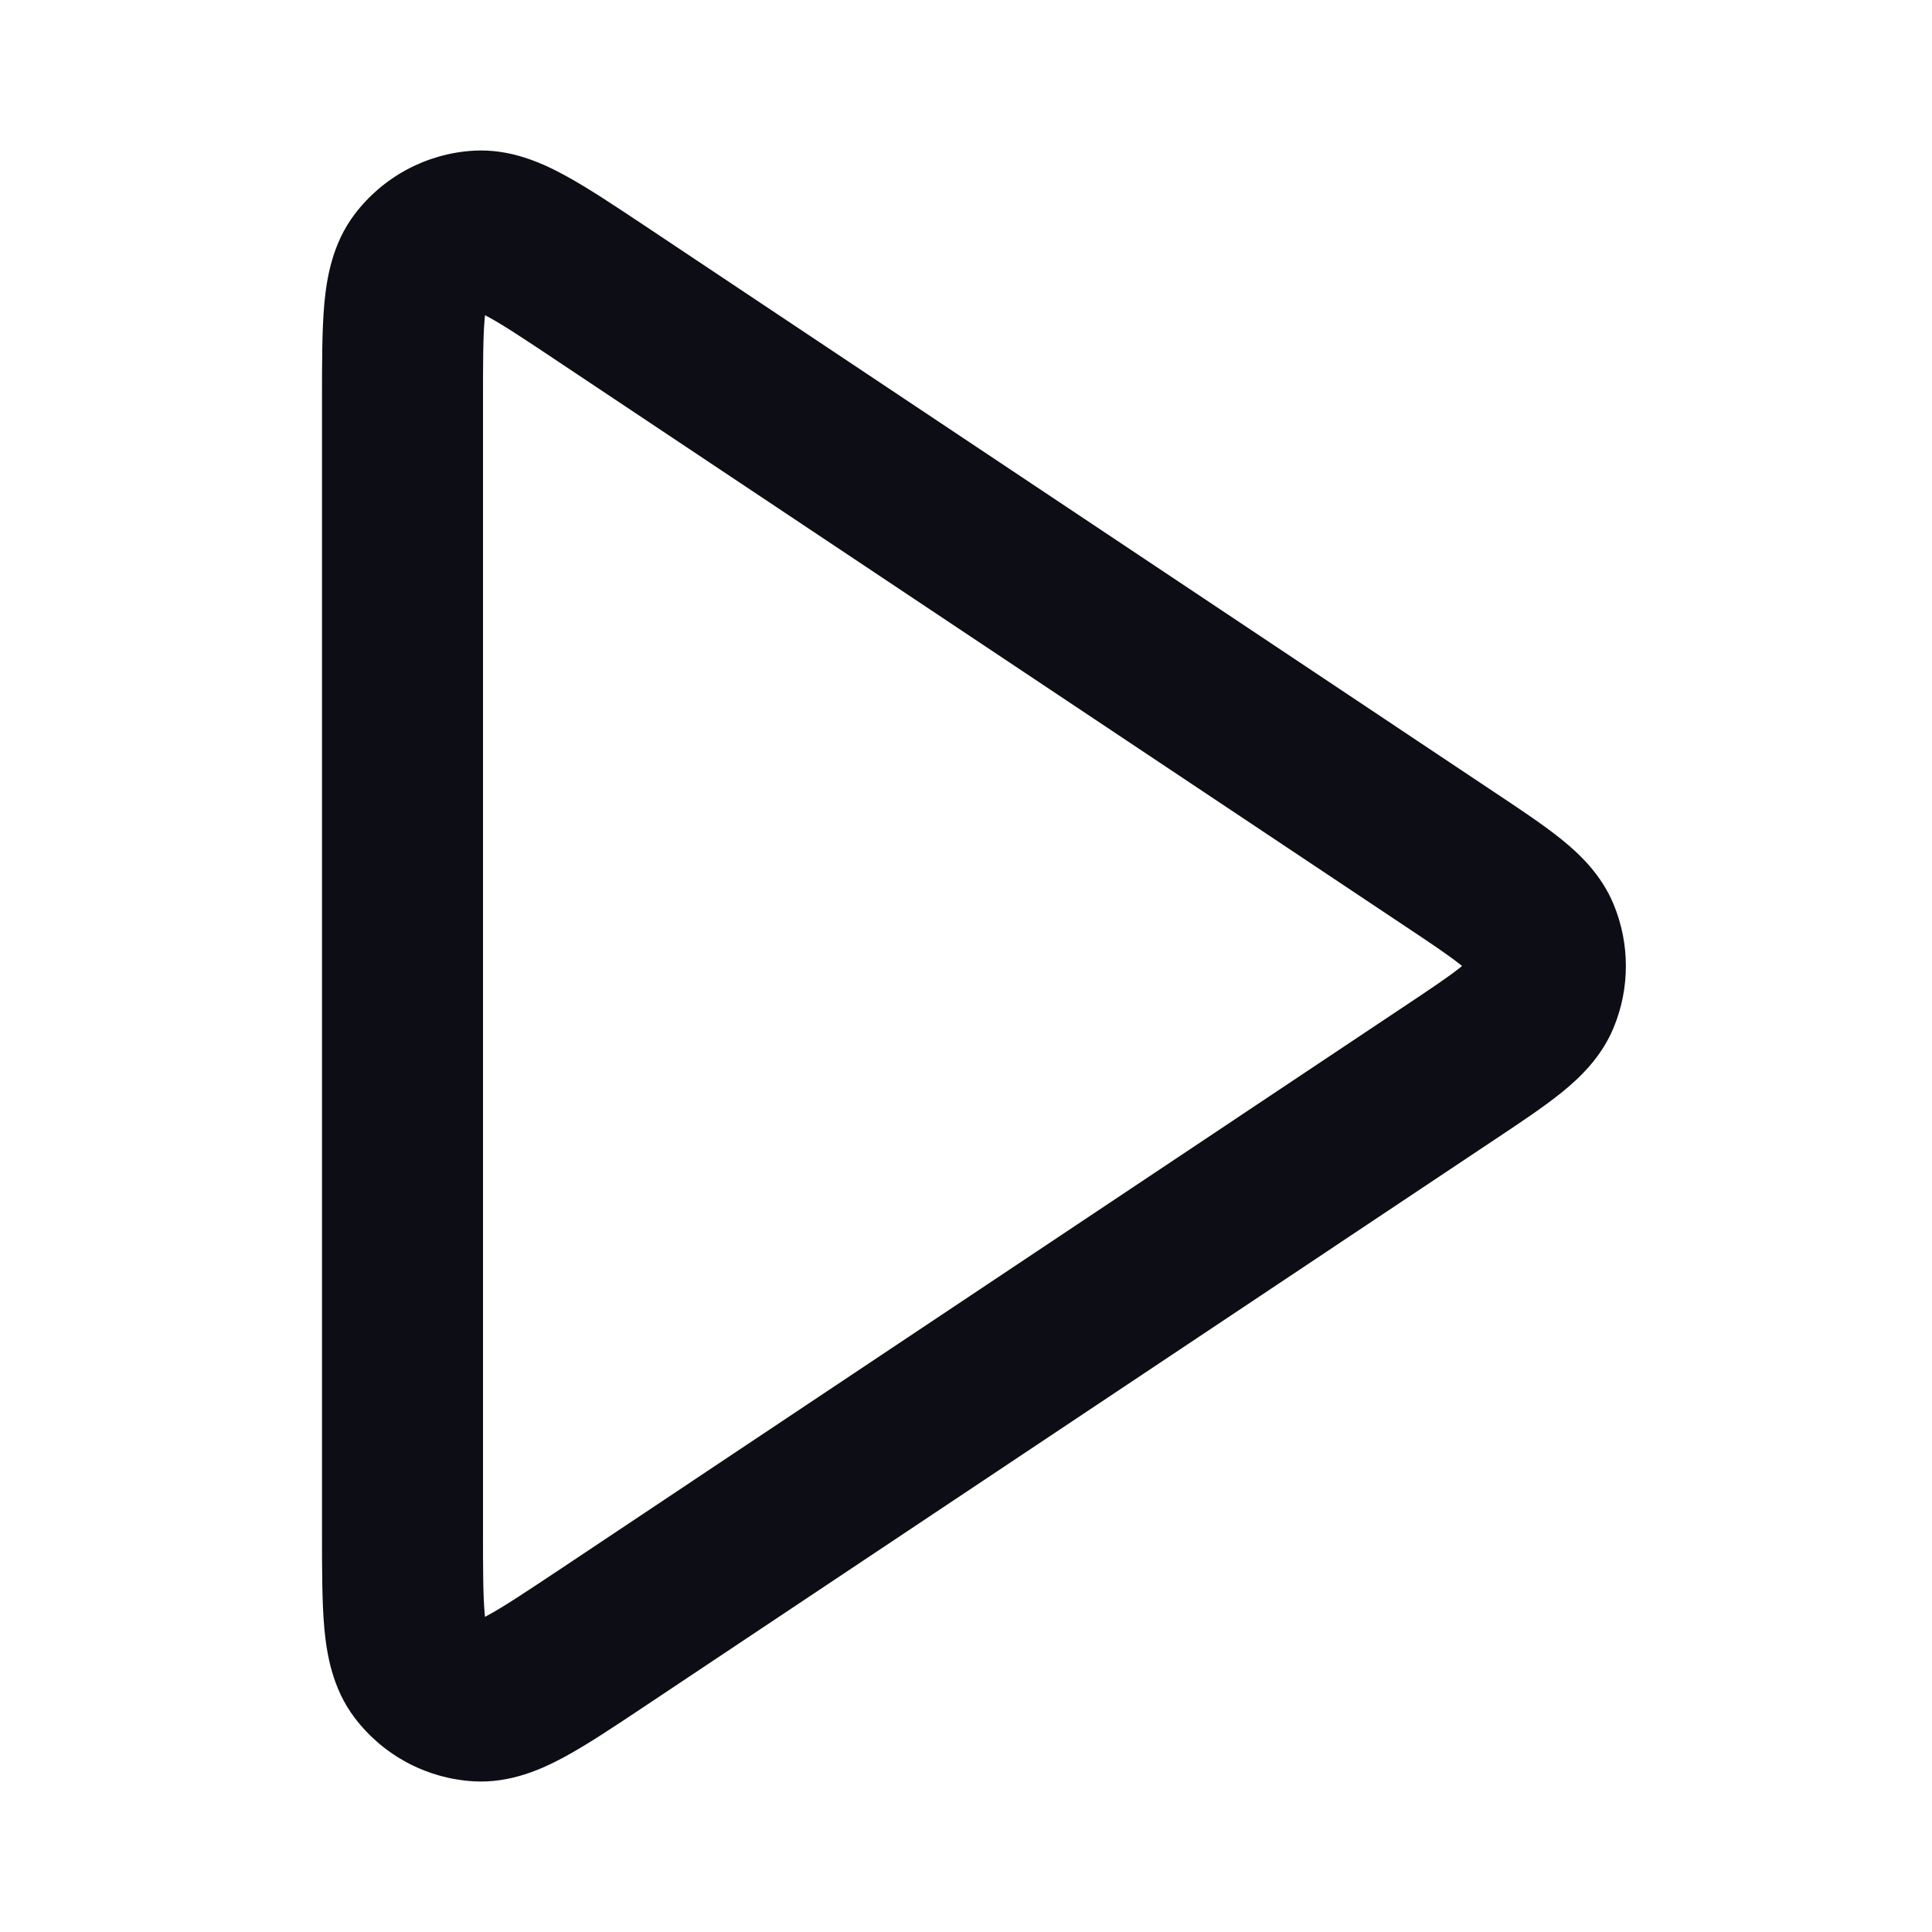
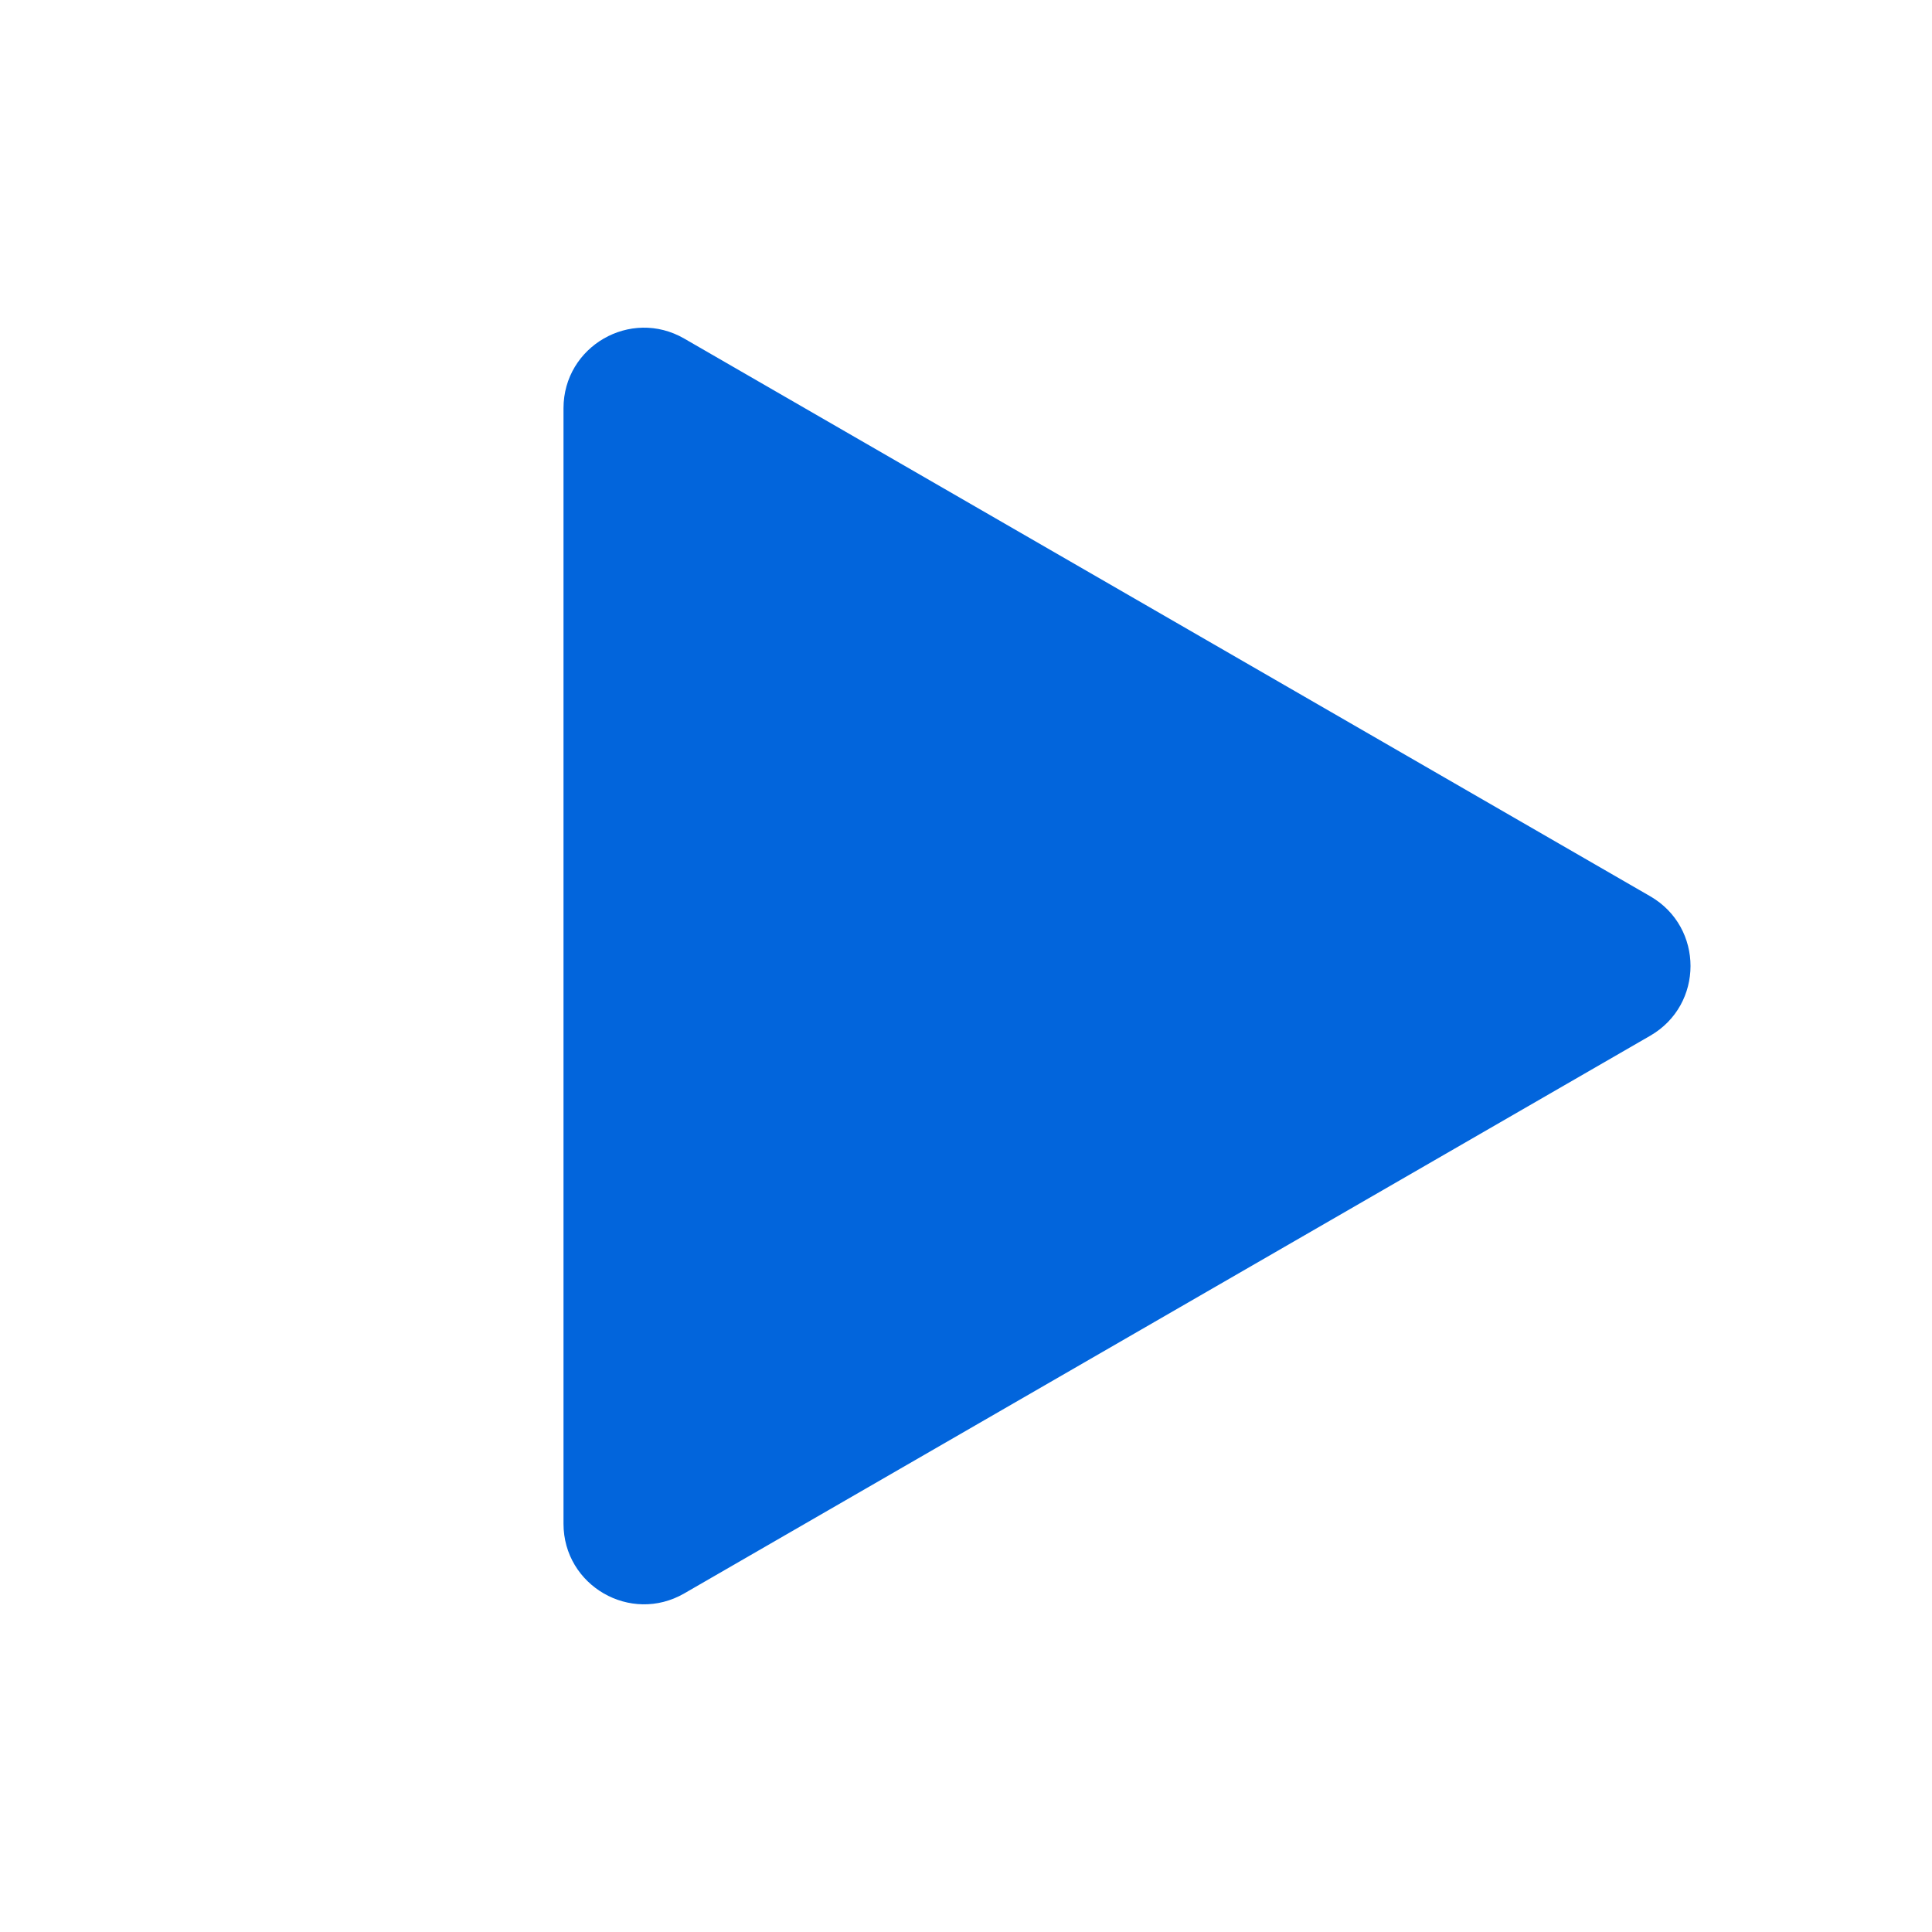
<svg xmlns="http://www.w3.org/2000/svg" width="24" height="24" viewBox="0 0 24 24" fill="none">
-   <path fill-rule="evenodd" clip-rule="evenodd" d="M8.006 2.802C8.018 2.81 8.03 2.818 8.042 2.826L18.591 9.859C18.896 10.062 19.179 10.251 19.396 10.426C19.623 10.609 19.891 10.863 20.045 11.234C20.248 11.725 20.248 12.276 20.045 12.766C19.891 13.137 19.623 13.391 19.396 13.574C19.179 13.749 18.896 13.938 18.591 14.141L8.006 21.198C7.633 21.447 7.298 21.67 7.013 21.825C6.728 21.979 6.337 22.155 5.881 22.128C5.297 22.093 4.758 21.805 4.405 21.338C4.129 20.974 4.059 20.55 4.029 20.228C4 19.905 4 19.502 4 19.054L4 4.99C4 4.975 4 4.961 4 4.947C4 4.498 4 4.095 4.029 3.772C4.059 3.45 4.129 3.027 4.405 2.662C4.758 2.196 5.297 1.907 5.881 1.872C6.337 1.845 6.728 2.021 7.013 2.176C7.298 2.33 7.633 2.554 8.006 2.802ZM6.025 3.916C6.024 3.928 6.022 3.941 6.021 3.955C6.001 4.175 6 4.484 6 4.99V19.011C6 19.516 6.001 19.826 6.021 20.045C6.022 20.059 6.024 20.073 6.025 20.085C6.036 20.079 6.048 20.073 6.06 20.066C6.254 19.961 6.512 19.79 6.933 19.51L17.448 12.499C17.798 12.266 18.003 12.128 18.141 12.017C18.148 12.011 18.155 12.005 18.162 12C18.155 11.995 18.148 11.989 18.141 11.983C18.003 11.872 17.798 11.734 17.448 11.501L6.933 4.491C6.512 4.21 6.254 4.039 6.06 3.934C6.048 3.927 6.036 3.921 6.025 3.916Z" fill="#0D0D15" />
+   <path d="M20.5 11.134C21.167 11.519 21.167 12.481 20.5 12.866L8.5 19.794C7.833 20.179 7 19.698 7 18.928L7 5.072C7 4.302 7.833 3.821 8.5 4.206L20.5 11.134Z" fill="#0265DC" />
</svg>
